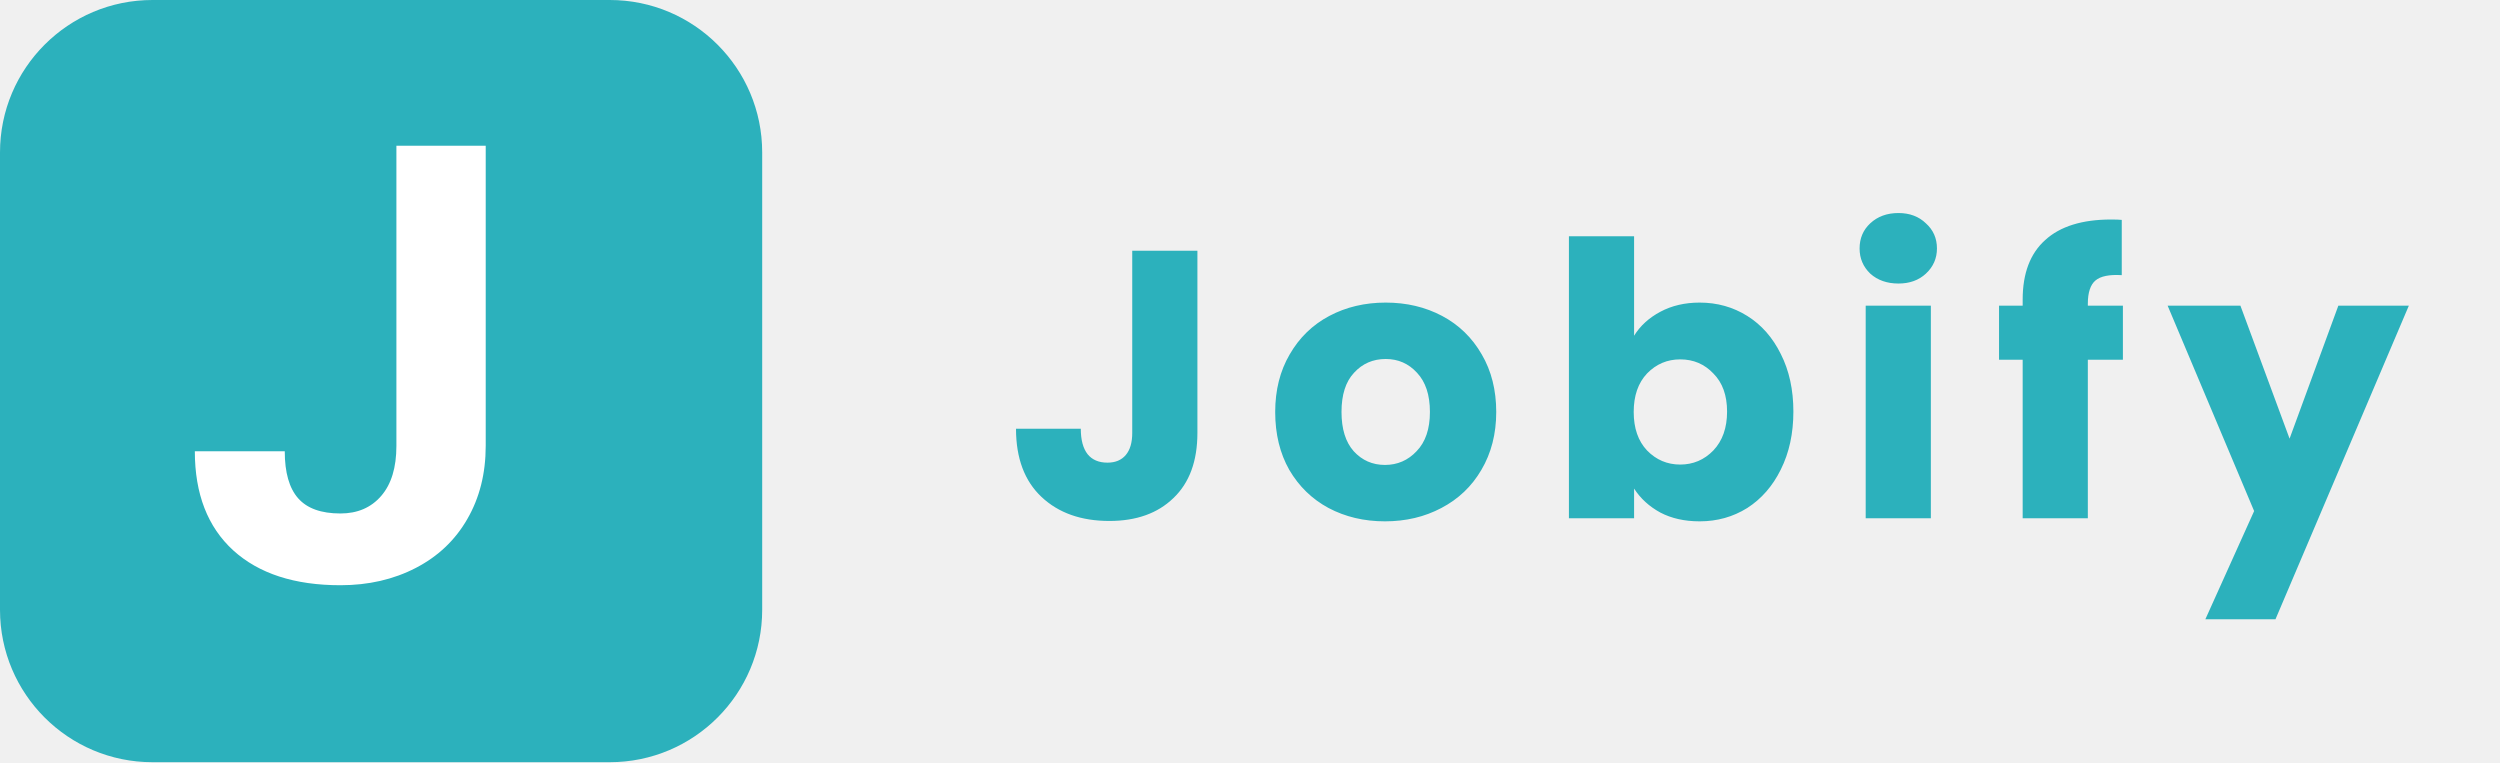
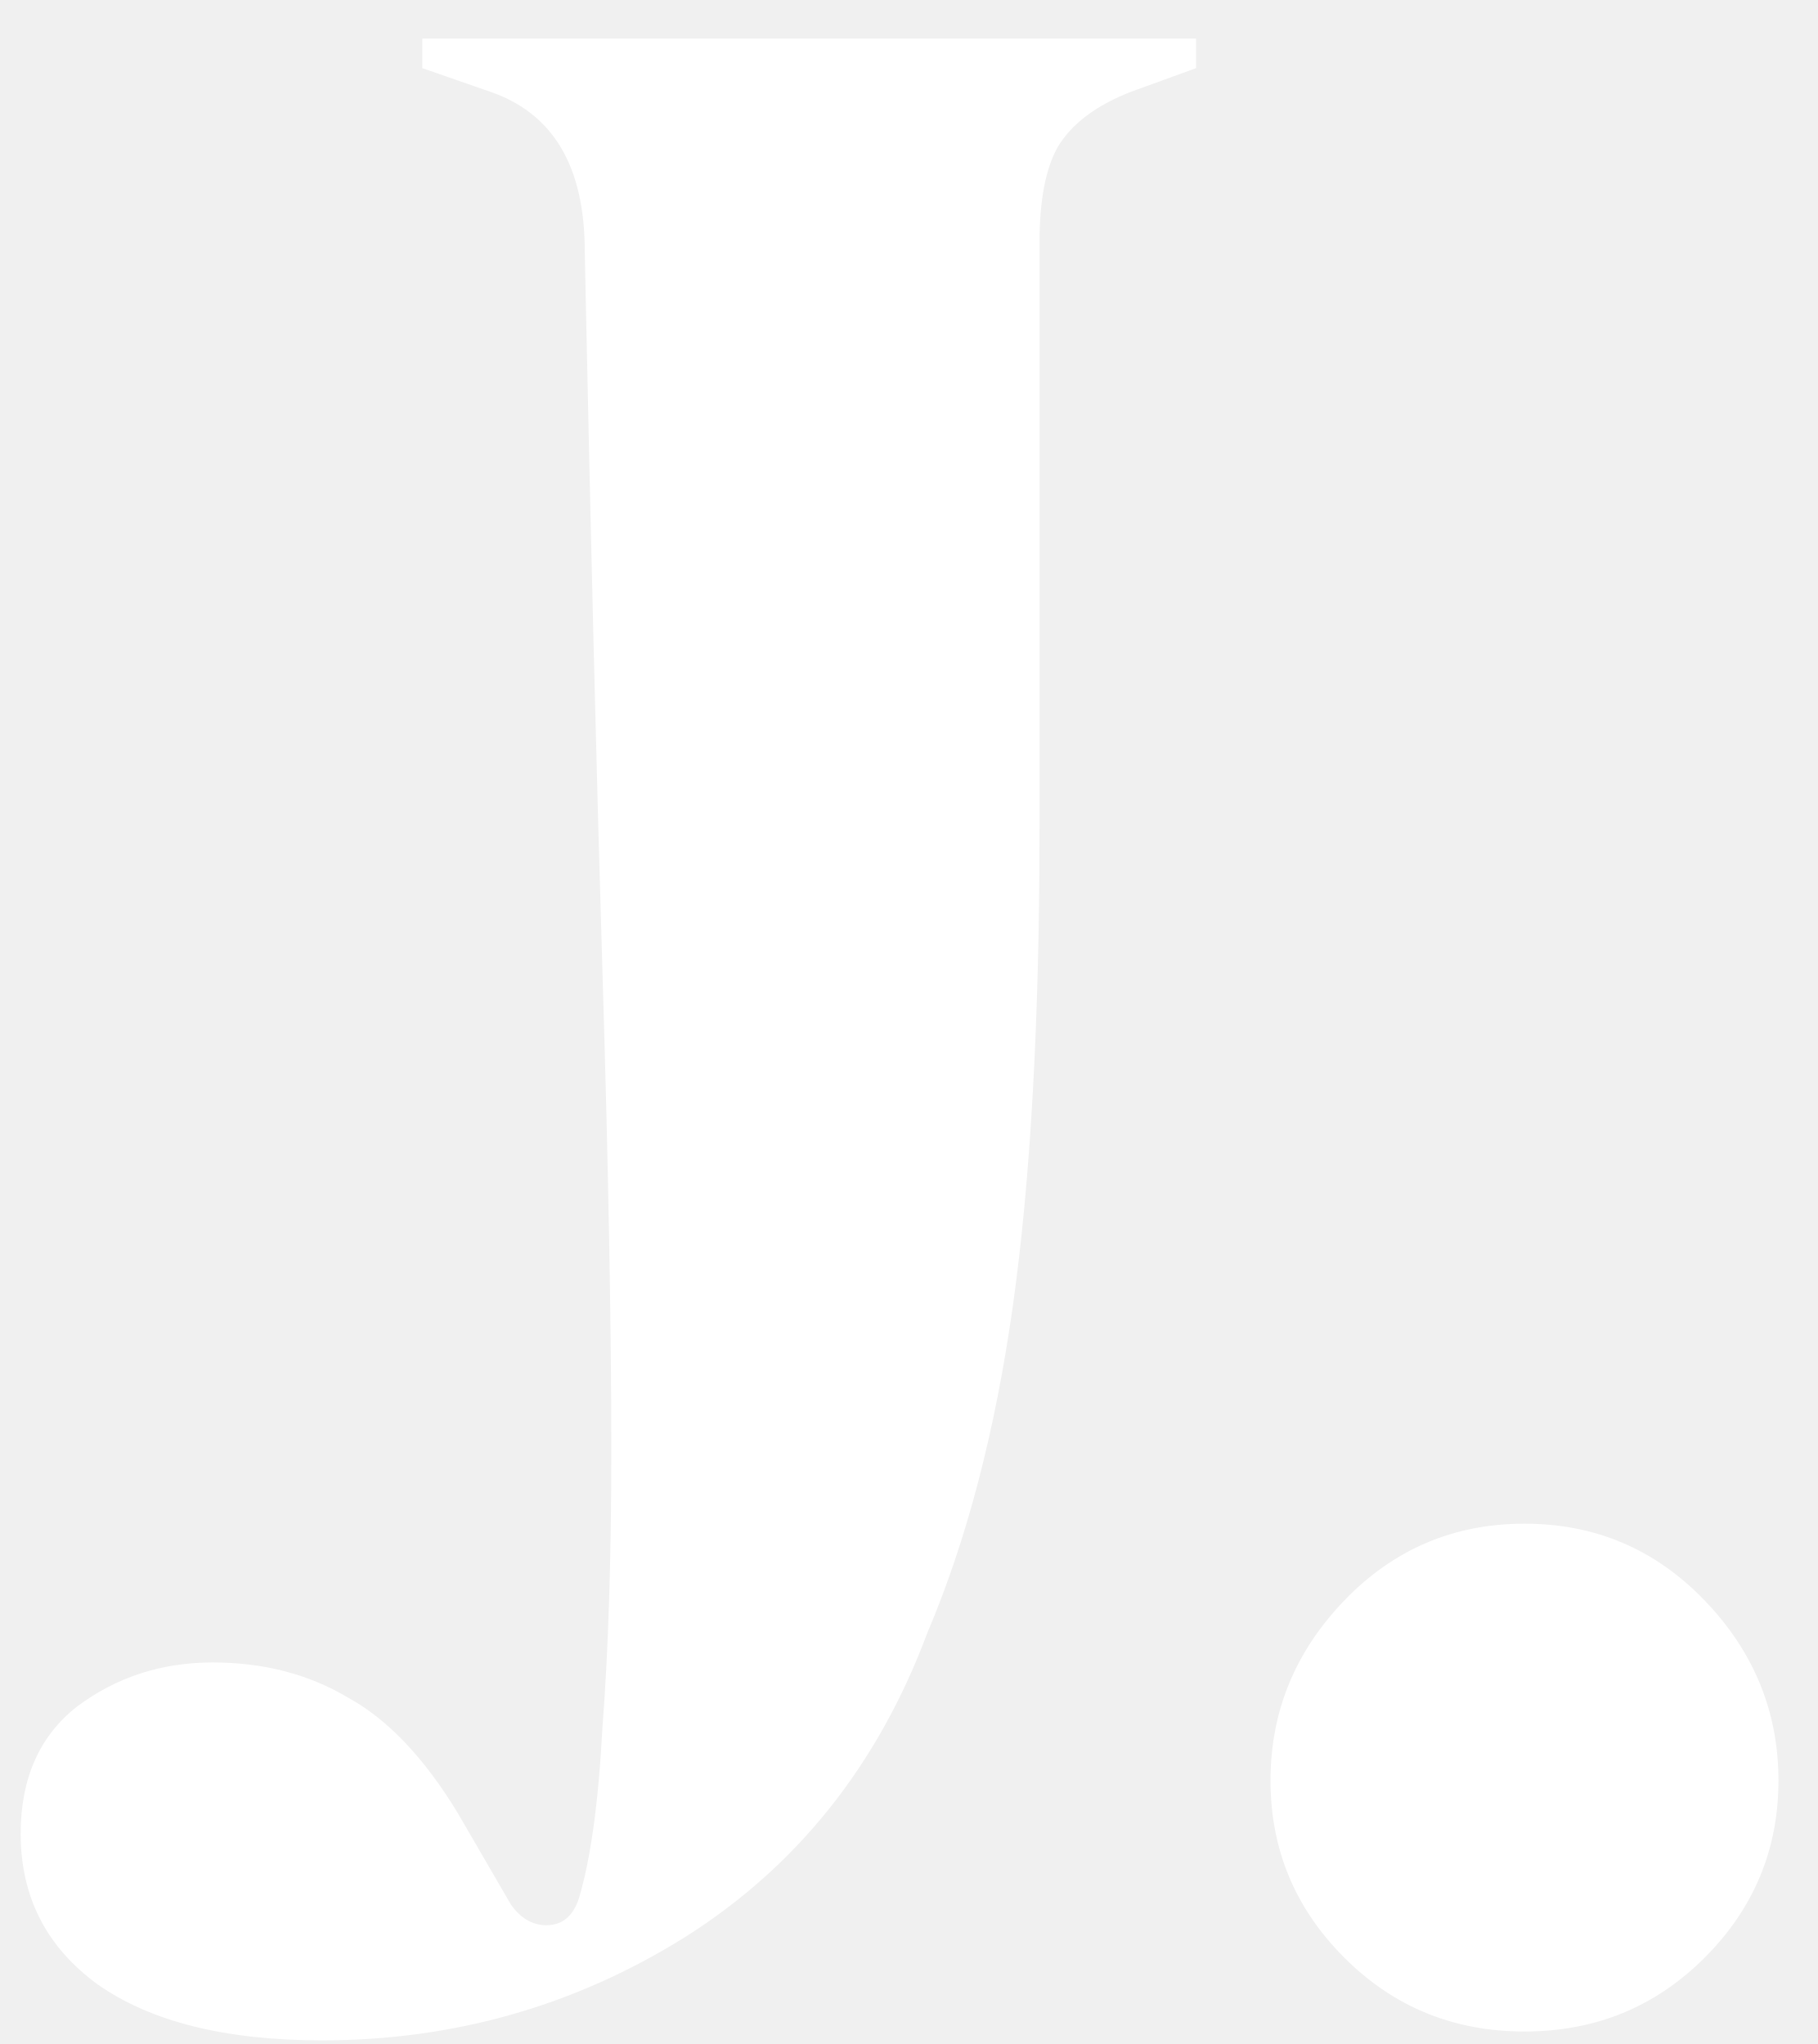
- <svg xmlns="http://www.w3.org/2000/svg" width="164" height="50" viewBox="0 0 164 50" fill="none">
-   <path d="M78.55 16.45V28.4C78.55 30.25 78.025 31.675 76.975 32.675C75.942 33.675 74.542 34.175 72.775 34.175C70.925 34.175 69.442 33.65 68.325 32.6C67.208 31.55 66.65 30.058 66.65 28.125H70.9C70.9 28.858 71.05 29.417 71.35 29.8C71.65 30.167 72.083 30.35 72.65 30.35C73.167 30.35 73.567 30.183 73.85 29.85C74.133 29.517 74.275 29.033 74.275 28.4V16.45H78.55ZM90.853 34.2C89.487 34.2 88.253 33.908 87.153 33.325C86.07 32.742 85.212 31.908 84.578 30.825C83.962 29.742 83.653 28.475 83.653 27.025C83.653 25.592 83.97 24.333 84.603 23.25C85.237 22.15 86.103 21.308 87.203 20.725C88.303 20.142 89.537 19.85 90.903 19.85C92.27 19.85 93.503 20.142 94.603 20.725C95.703 21.308 96.57 22.15 97.203 23.25C97.837 24.333 98.153 25.592 98.153 27.025C98.153 28.458 97.828 29.725 97.178 30.825C96.545 31.908 95.67 32.742 94.553 33.325C93.453 33.908 92.22 34.2 90.853 34.2ZM90.853 30.5C91.67 30.5 92.362 30.2 92.928 29.6C93.511 29 93.803 28.142 93.803 27.025C93.803 25.908 93.52 25.05 92.953 24.45C92.403 23.85 91.72 23.55 90.903 23.55C90.07 23.55 89.378 23.85 88.828 24.45C88.278 25.033 88.003 25.892 88.003 27.025C88.003 28.142 88.27 29 88.803 29.6C89.353 30.2 90.037 30.5 90.853 30.5ZM107.196 22.025C107.596 21.375 108.171 20.85 108.921 20.45C109.671 20.05 110.529 19.85 111.496 19.85C112.646 19.85 113.688 20.142 114.621 20.725C115.554 21.308 116.288 22.142 116.821 23.225C117.371 24.308 117.646 25.567 117.646 27C117.646 28.433 117.371 29.7 116.821 30.8C116.288 31.883 115.554 32.725 114.621 33.325C113.688 33.908 112.646 34.2 111.496 34.2C110.513 34.2 109.654 34.008 108.921 33.625C108.188 33.225 107.613 32.7 107.196 32.05V34H102.921V15.5H107.196V22.025ZM113.296 27C113.296 25.933 112.996 25.1 112.396 24.5C111.813 23.883 111.088 23.575 110.221 23.575C109.371 23.575 108.646 23.883 108.046 24.5C107.463 25.117 107.171 25.958 107.171 27.025C107.171 28.092 107.463 28.933 108.046 29.55C108.646 30.167 109.371 30.475 110.221 30.475C111.071 30.475 111.796 30.167 112.396 29.55C112.996 28.917 113.296 28.067 113.296 27ZM124.539 18.6C123.789 18.6 123.172 18.383 122.689 17.95C122.222 17.5 121.989 16.95 121.989 16.3C121.989 15.633 122.222 15.083 122.689 14.65C123.172 14.2 123.789 13.975 124.539 13.975C125.272 13.975 125.872 14.2 126.339 14.65C126.822 15.083 127.064 15.633 127.064 16.3C127.064 16.95 126.822 17.5 126.339 17.95C125.872 18.383 125.272 18.6 124.539 18.6ZM126.664 20.05V34H122.389V20.05H126.664ZM139.262 23.6H136.962V34H132.687V23.6H131.137V20.05H132.687V19.65C132.687 17.933 133.179 16.633 134.162 15.75C135.145 14.85 136.587 14.4 138.487 14.4C138.804 14.4 139.037 14.408 139.187 14.425V18.05C138.37 18 137.795 18.117 137.462 18.4C137.129 18.683 136.962 19.192 136.962 19.925V20.05H139.262V23.6ZM158.021 20.05L149.271 40.625H144.671L147.871 33.525L142.196 20.05H146.971L150.196 28.775L153.396 20.05H158.021Z" fill="#2CB1BC" />
-   <rect width="50" height="50" rx="10" fill="#2CB1BC" />
-   <path d="M26.004 9.562H31.863V29.25C31.863 31.06 31.46 32.661 30.652 34.055C29.858 35.435 28.732 36.503 27.273 37.258C25.815 38.013 24.168 38.391 22.332 38.391C19.324 38.391 16.98 37.629 15.301 36.105C13.621 34.569 12.781 32.401 12.781 29.602H18.68C18.68 30.995 18.973 32.023 19.559 32.688C20.145 33.352 21.069 33.684 22.332 33.684C23.452 33.684 24.344 33.3 25.008 32.531C25.672 31.763 26.004 30.669 26.004 29.25V9.562Z" fill="white" />
+ <svg xmlns="http://www.w3.org/2000/svg" width="32" height="36" viewBox="0 0 32 36" fill="none">
+   <path d="M5.668 35.936C3.969 35.936 2.652 35.607 1.716 34.948C0.815 34.289 0.364 33.405 0.364 32.296C0.364 31.325 0.693 30.58 1.352 30.06C2.045 29.54 2.843 29.28 3.744 29.28C4.645 29.28 5.443 29.488 6.136 29.904C6.829 30.285 7.471 30.961 8.06 31.932L8.996 33.544C9.169 33.787 9.377 33.908 9.62 33.908C9.897 33.908 10.088 33.752 10.192 33.44C10.4 32.747 10.539 31.741 10.608 30.424C10.712 29.072 10.764 27.443 10.764 25.536C10.764 23.352 10.712 20.544 10.608 17.112C10.504 13.68 10.4 9.451 10.296 4.424C10.296 2.933 9.741 1.997 8.632 1.616L7.436 1.2V0.68H21.06V1.2L19.916 1.616C19.292 1.859 18.859 2.188 18.616 2.604C18.408 2.985 18.304 3.54 18.304 4.268V14.564C18.304 17.961 18.148 20.769 17.836 22.988C17.524 25.207 17.021 27.131 16.328 28.76C15.461 31.083 14.04 32.868 12.064 34.116C10.123 35.329 7.991 35.936 5.668 35.936ZM26.843 35.78C25.595 35.78 24.538 35.347 23.671 34.48C22.804 33.613 22.371 32.573 22.371 31.36C22.371 30.147 22.804 29.089 23.671 28.188C24.538 27.287 25.595 26.836 26.843 26.836C28.091 26.836 29.148 27.287 30.015 28.188C30.882 29.089 31.315 30.147 31.315 31.36C31.315 32.573 30.882 33.613 30.015 34.48C29.148 35.347 28.091 35.78 26.843 35.78Z" fill="white" />
</svg>
